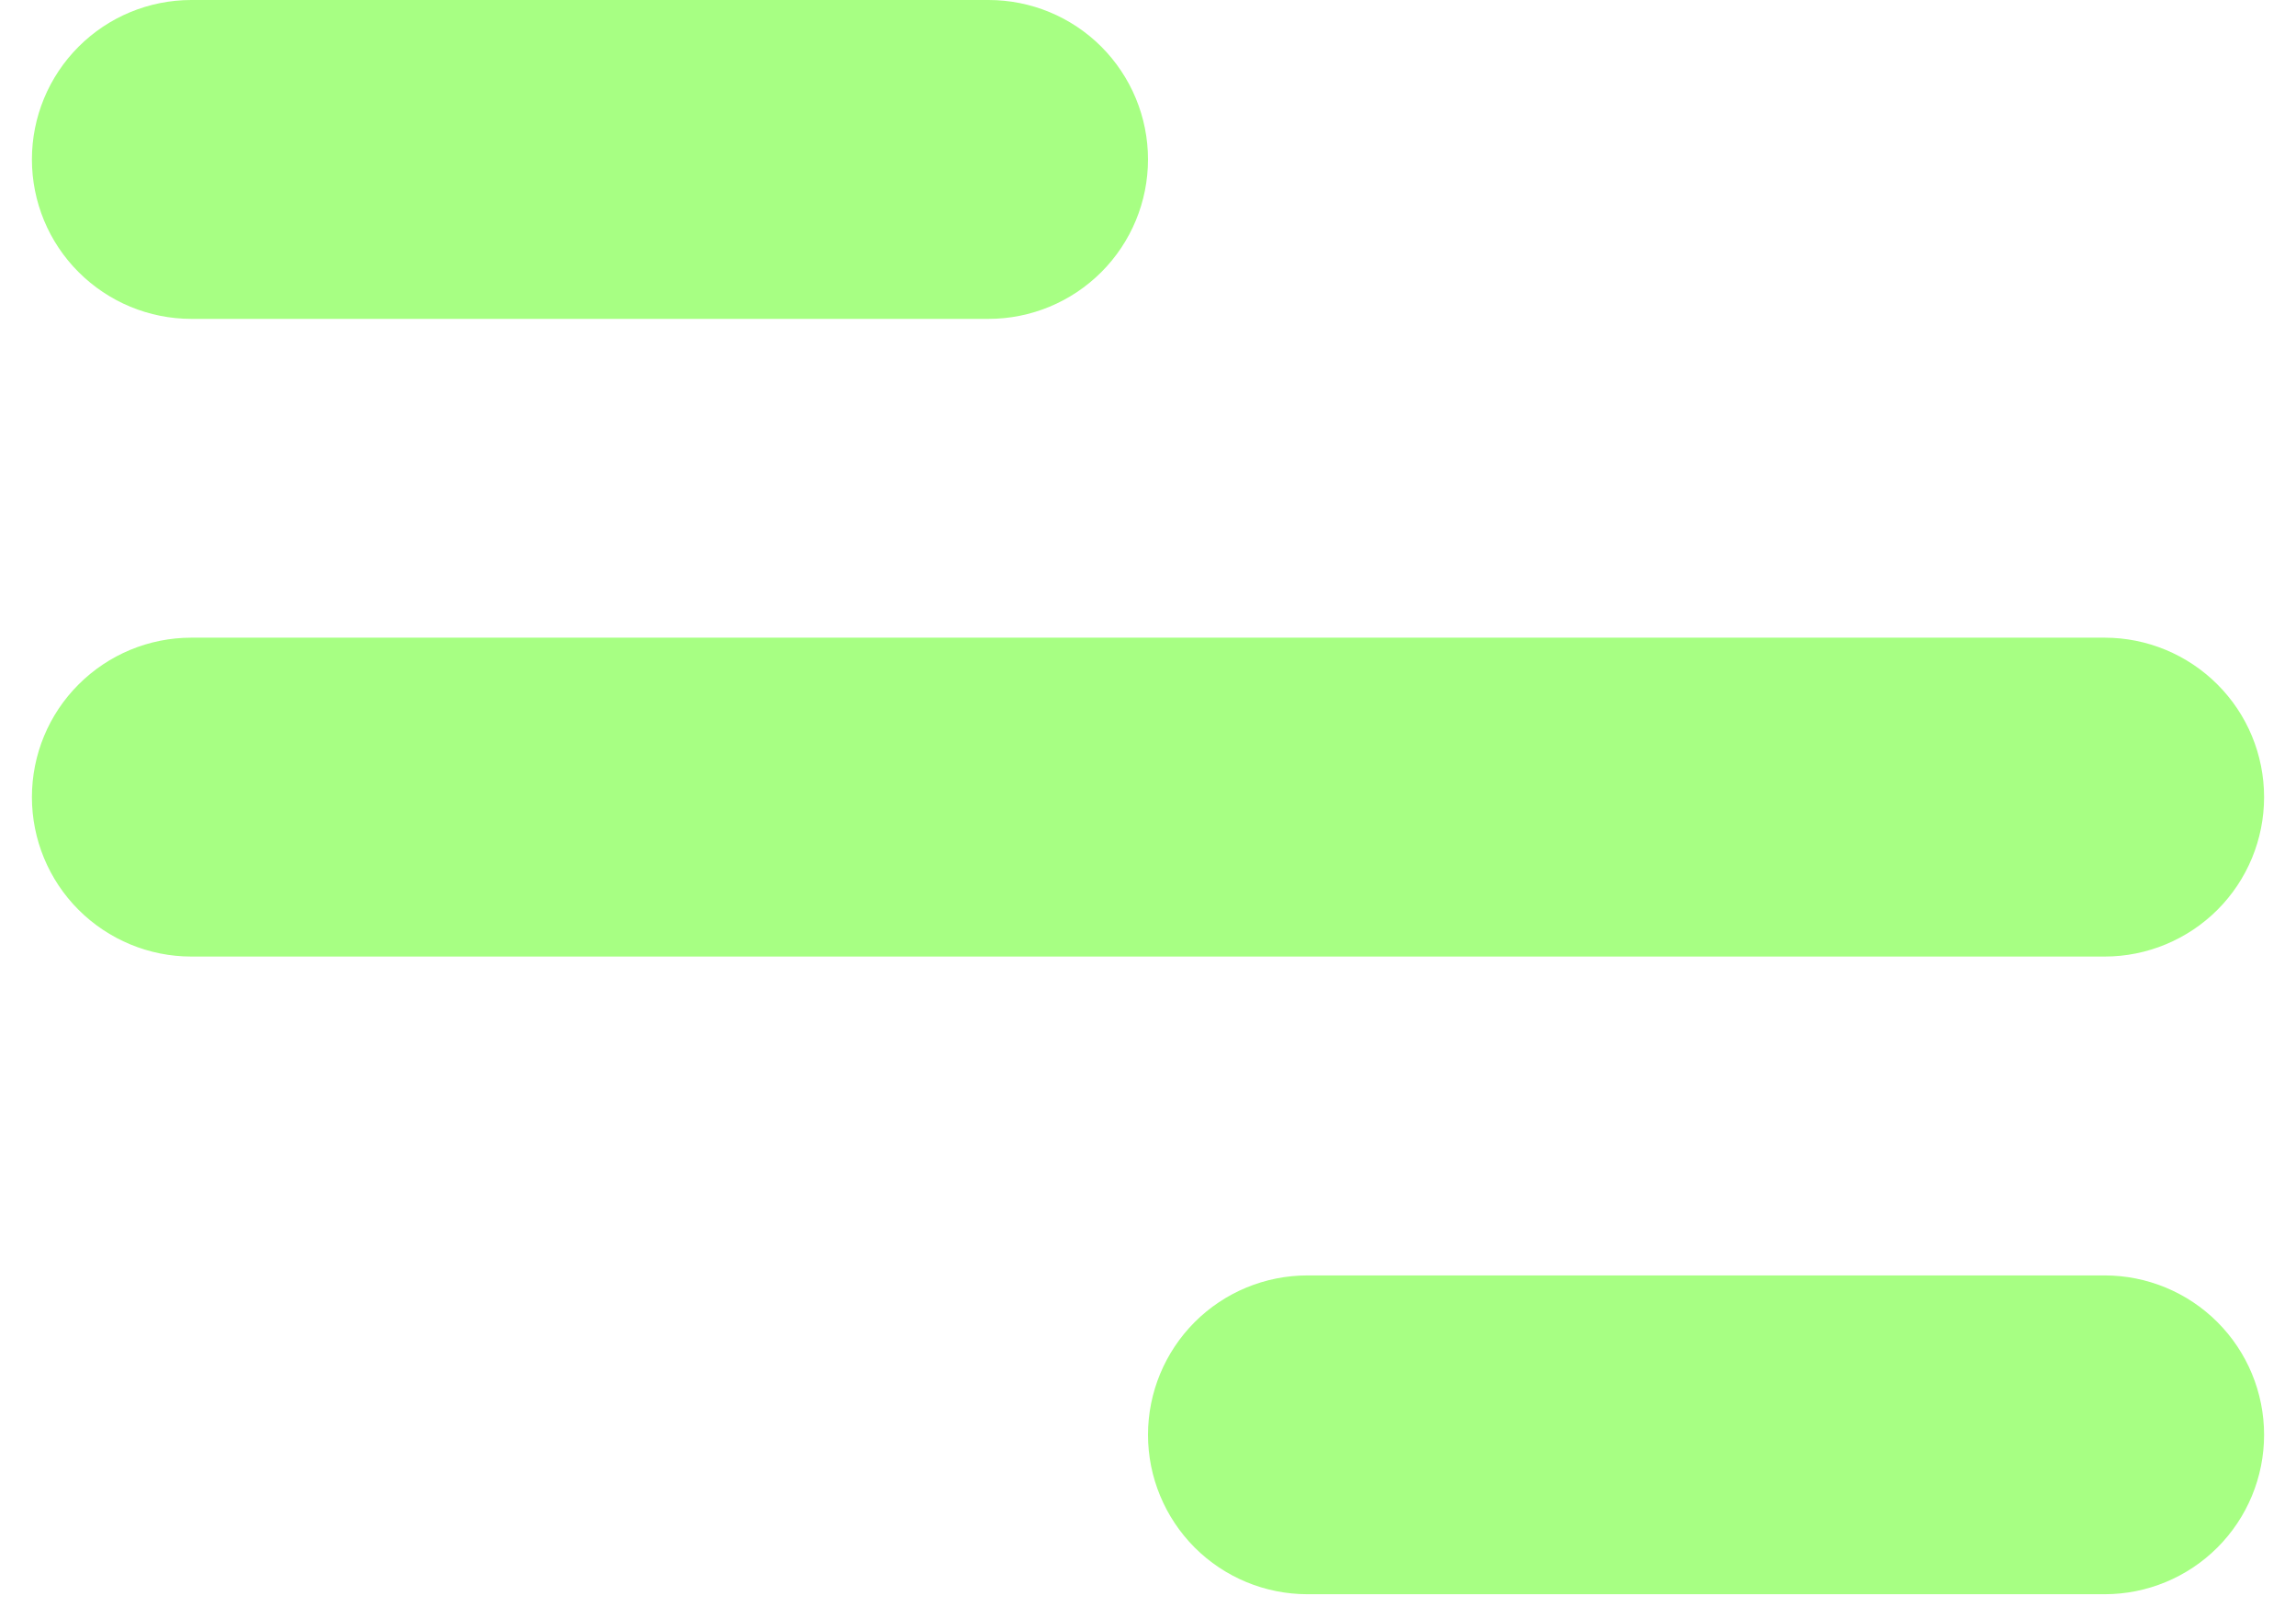
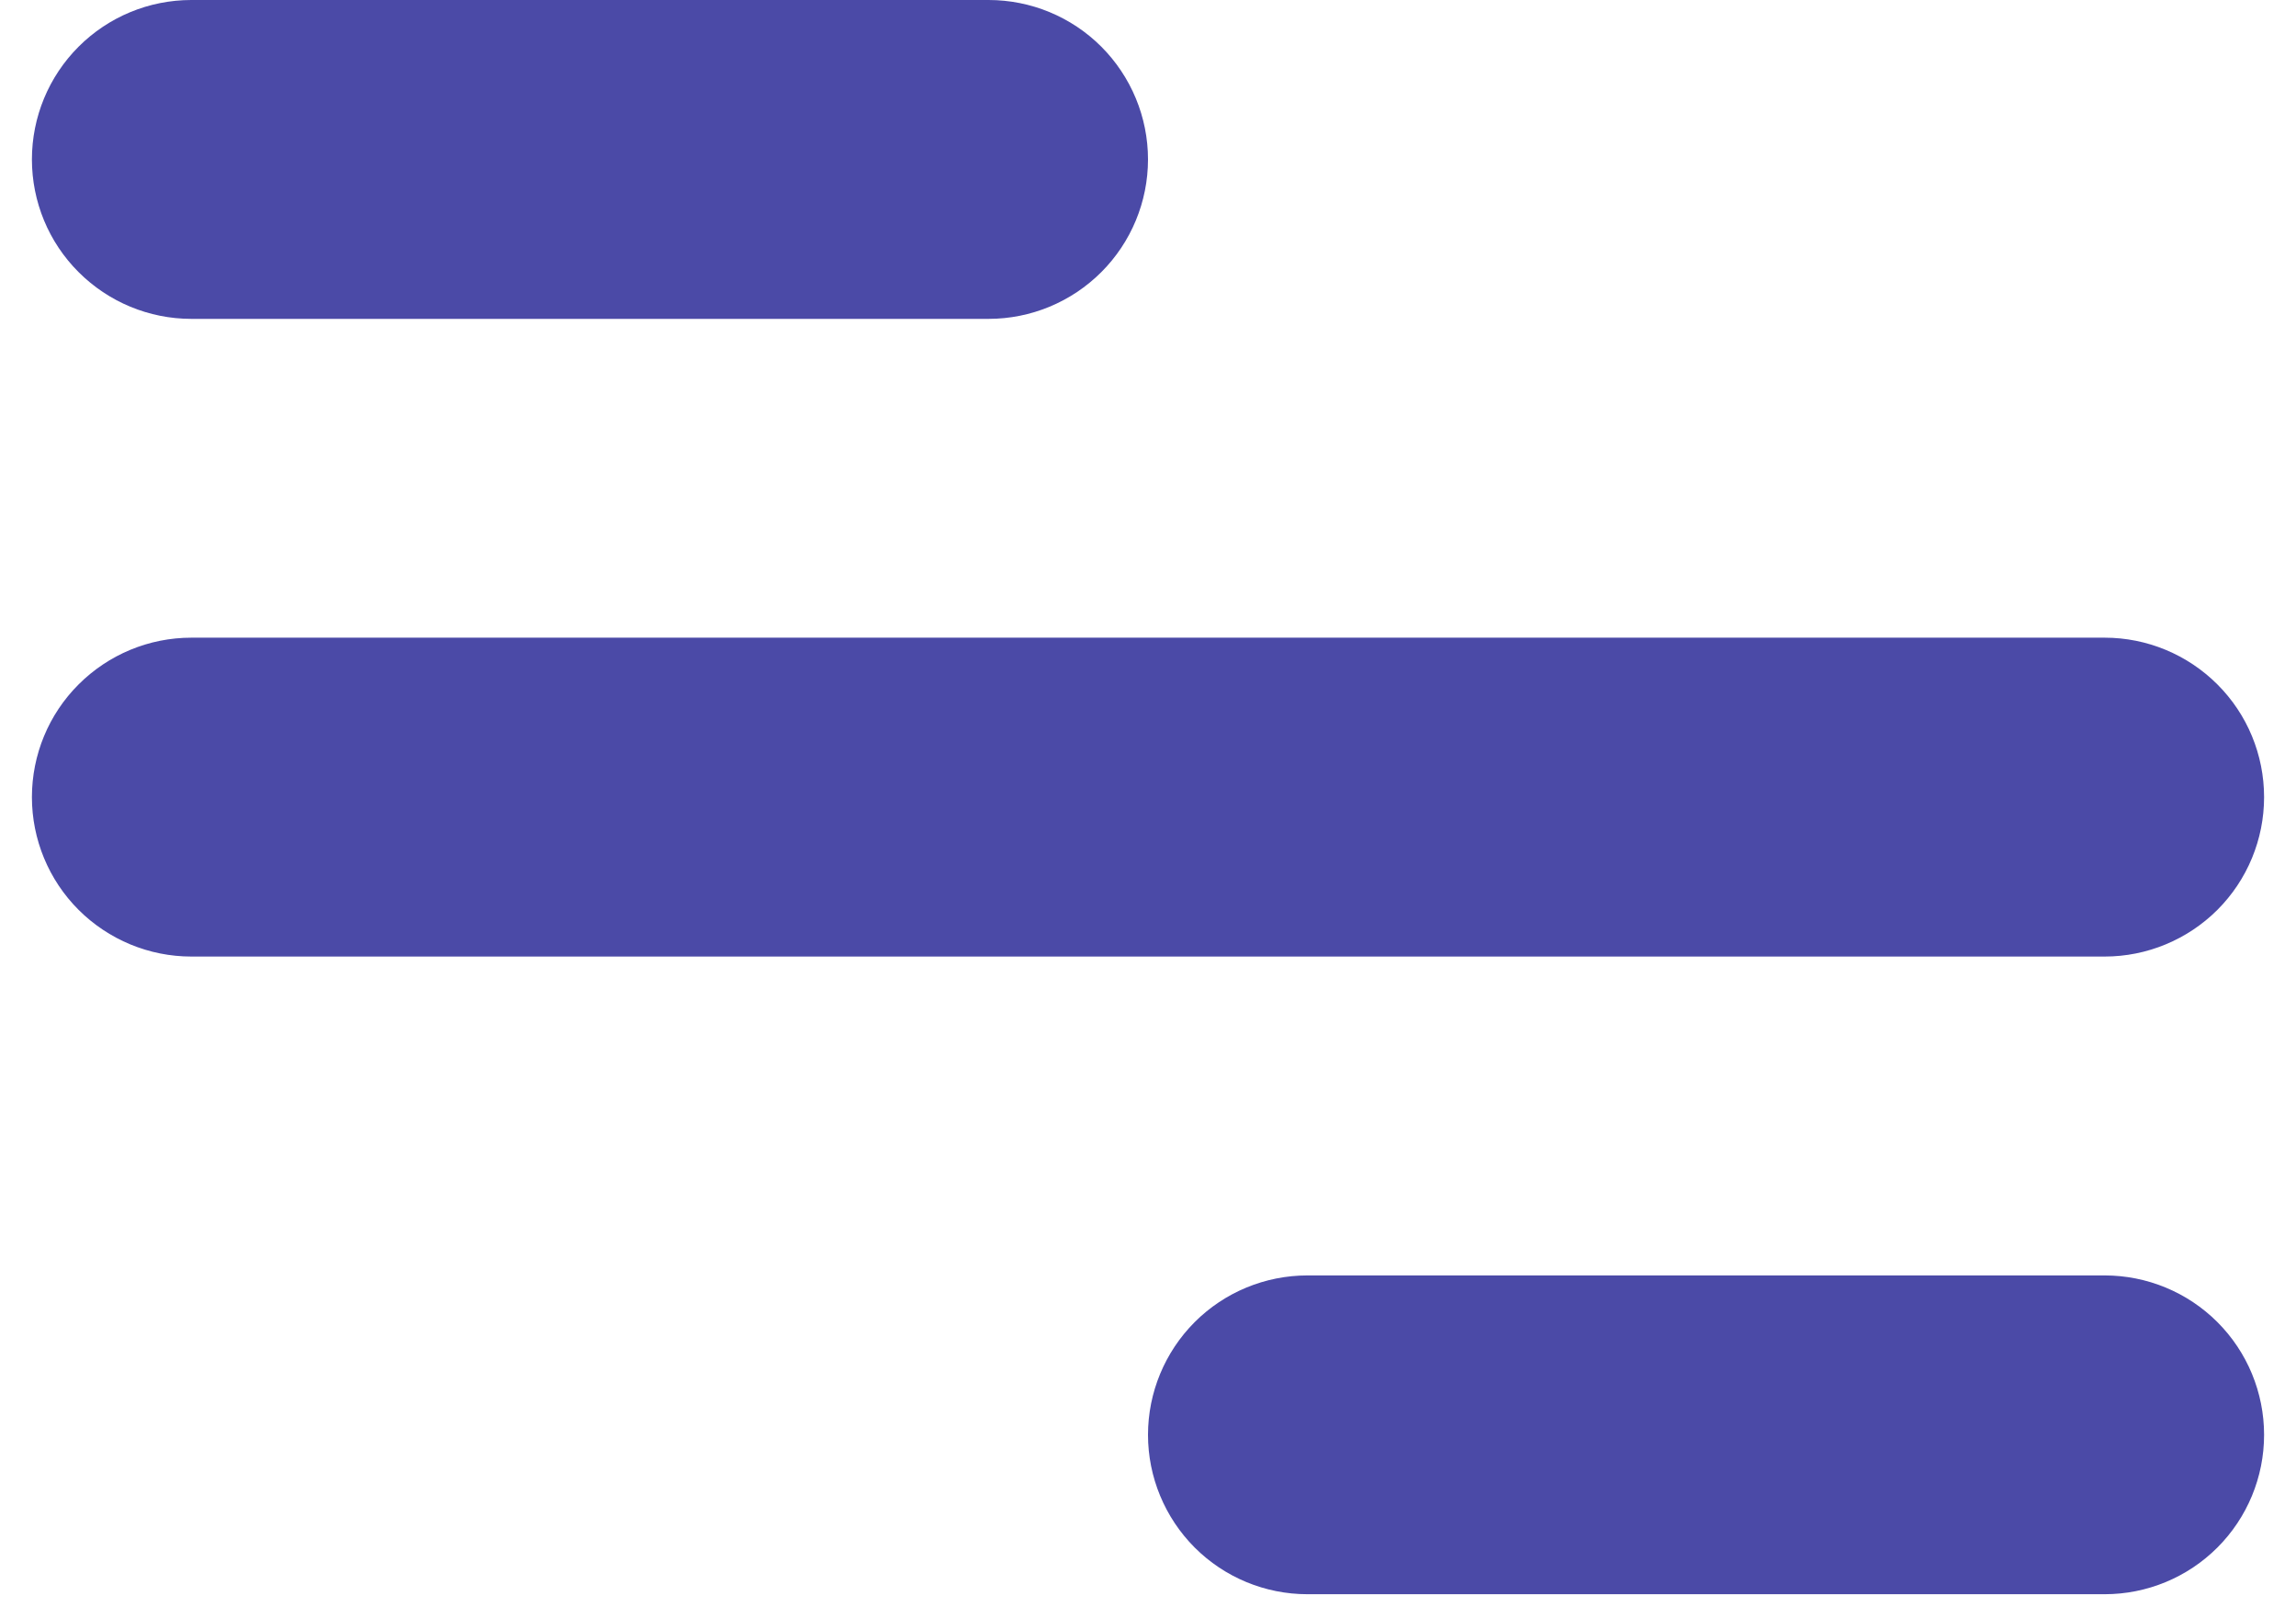
<svg xmlns="http://www.w3.org/2000/svg" width="30" height="21" viewBox="0 0 30 21" fill="none">
-   <path d="M2.5 0H12.917C13.469 0 13.999 0.219 14.39 0.61C14.78 1.001 15 1.531 15 2.083C15 2.636 14.78 3.166 14.39 3.556C13.999 3.947 13.469 4.167 12.917 4.167H2.5C1.947 4.167 1.418 3.947 1.027 3.556C0.636 3.166 0.417 2.636 0.417 2.083C0.417 1.531 0.636 1.001 1.027 0.61C1.418 0.219 1.947 0 2.5 0ZM17.083 16.667H27.5C28.052 16.667 28.582 16.886 28.973 17.277C29.364 17.668 29.583 18.198 29.583 18.75C29.583 19.302 29.364 19.832 28.973 20.223C28.582 20.614 28.052 20.833 27.5 20.833H17.083C16.531 20.833 16.001 20.614 15.61 20.223C15.22 19.832 15 19.302 15 18.75C15 18.198 15.22 17.668 15.61 17.277C16.001 16.886 16.531 16.667 17.083 16.667ZM2.5 8.333H27.5C28.052 8.333 28.582 8.553 28.973 8.944C29.364 9.334 29.583 9.864 29.583 10.417C29.583 10.969 29.364 11.499 28.973 11.89C28.582 12.28 28.052 12.5 27.5 12.5H2.5C1.947 12.5 1.418 12.28 1.027 11.89C0.636 11.499 0.417 10.969 0.417 10.417C0.417 9.864 0.636 9.334 1.027 8.944C1.418 8.553 1.947 8.333 2.5 8.333Z" fill="#A7FF83" />
+   <path d="M2.5 0H12.917C13.469 0 13.999 0.219 14.39 0.61C14.78 1.001 15 1.531 15 2.083C15 2.636 14.78 3.166 14.39 3.556C13.999 3.947 13.469 4.167 12.917 4.167H2.5C1.947 4.167 1.418 3.947 1.027 3.556C0.636 3.166 0.417 2.636 0.417 2.083C0.417 1.531 0.636 1.001 1.027 0.61C1.418 0.219 1.947 0 2.5 0ZM17.083 16.667H27.5C28.052 16.667 28.582 16.886 28.973 17.277C29.364 17.668 29.583 18.198 29.583 18.75C29.583 19.302 29.364 19.832 28.973 20.223C28.582 20.614 28.052 20.833 27.5 20.833H17.083C16.531 20.833 16.001 20.614 15.61 20.223C15.22 19.832 15 19.302 15 18.75C15 18.198 15.22 17.668 15.61 17.277C16.001 16.886 16.531 16.667 17.083 16.667ZM2.5 8.333H27.5C28.052 8.333 28.582 8.553 28.973 8.944C29.364 9.334 29.583 9.864 29.583 10.417C29.583 10.969 29.364 11.499 28.973 11.89C28.582 12.28 28.052 12.5 27.5 12.5H2.5C1.947 12.5 1.418 12.28 1.027 11.89C0.636 11.499 0.417 10.969 0.417 10.417C0.417 9.864 0.636 9.334 1.027 8.944C1.418 8.553 1.947 8.333 2.5 8.333Z" fill="#4b4aa7" />
</svg>
